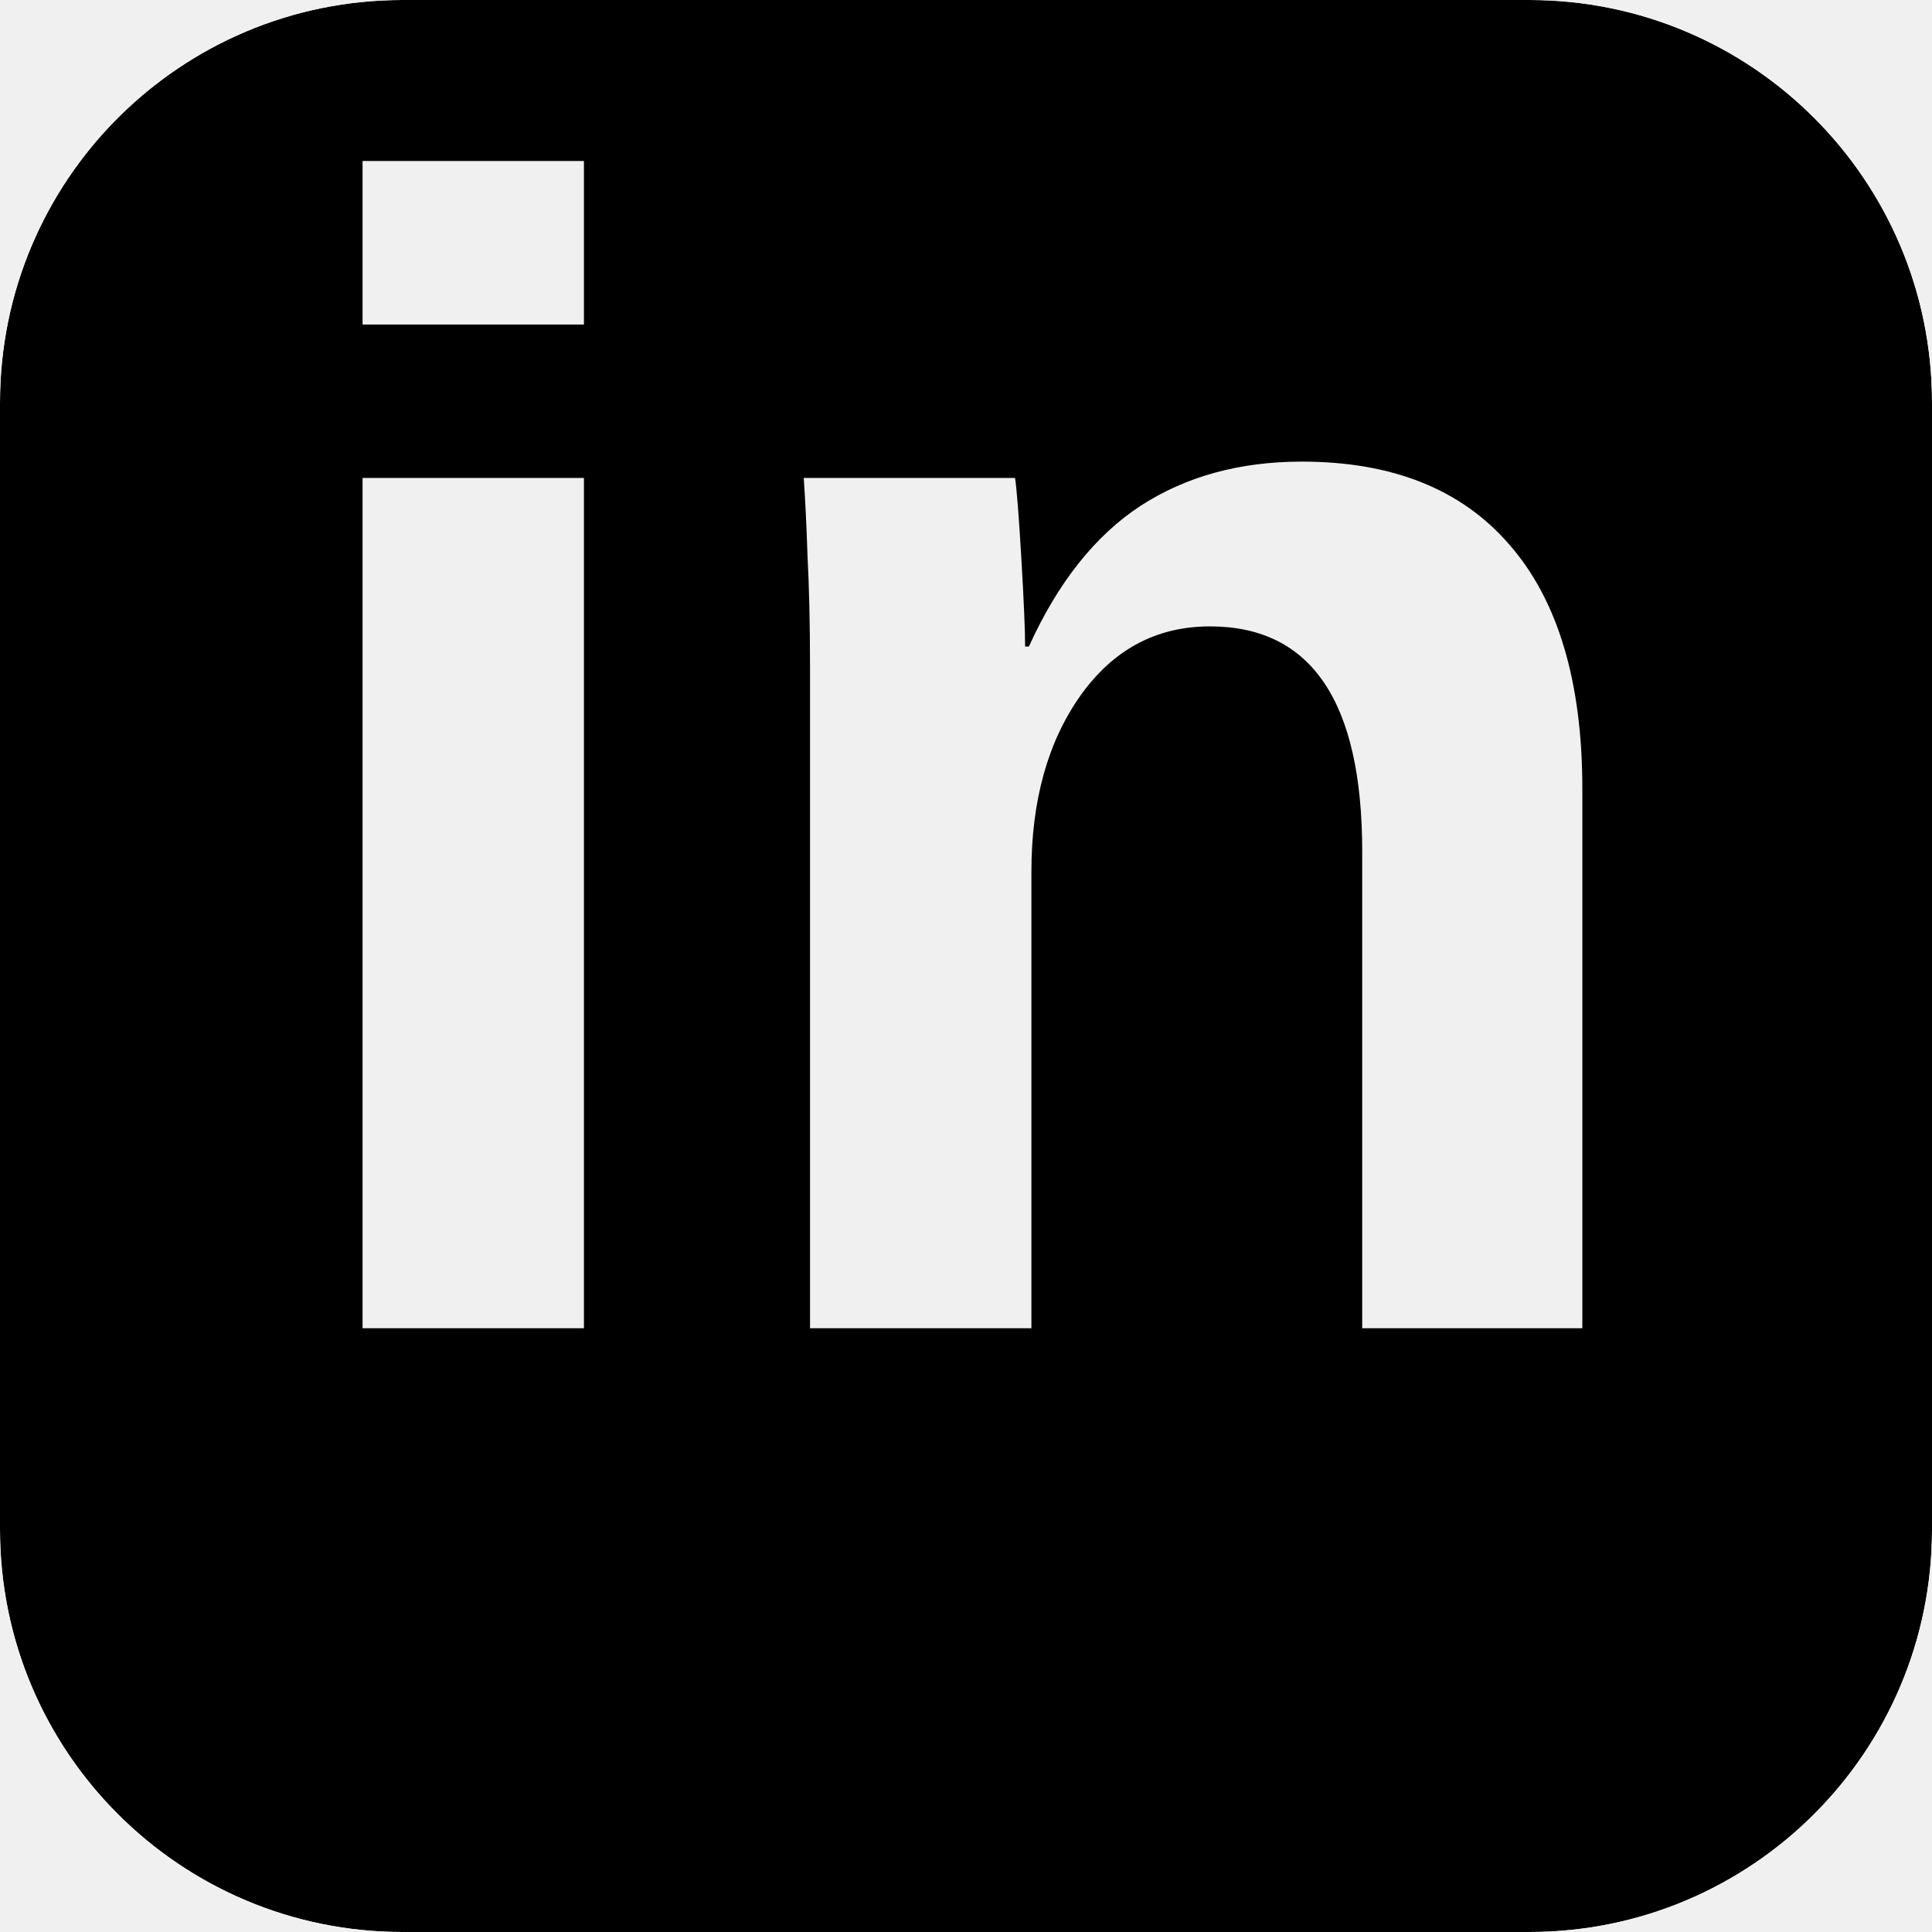
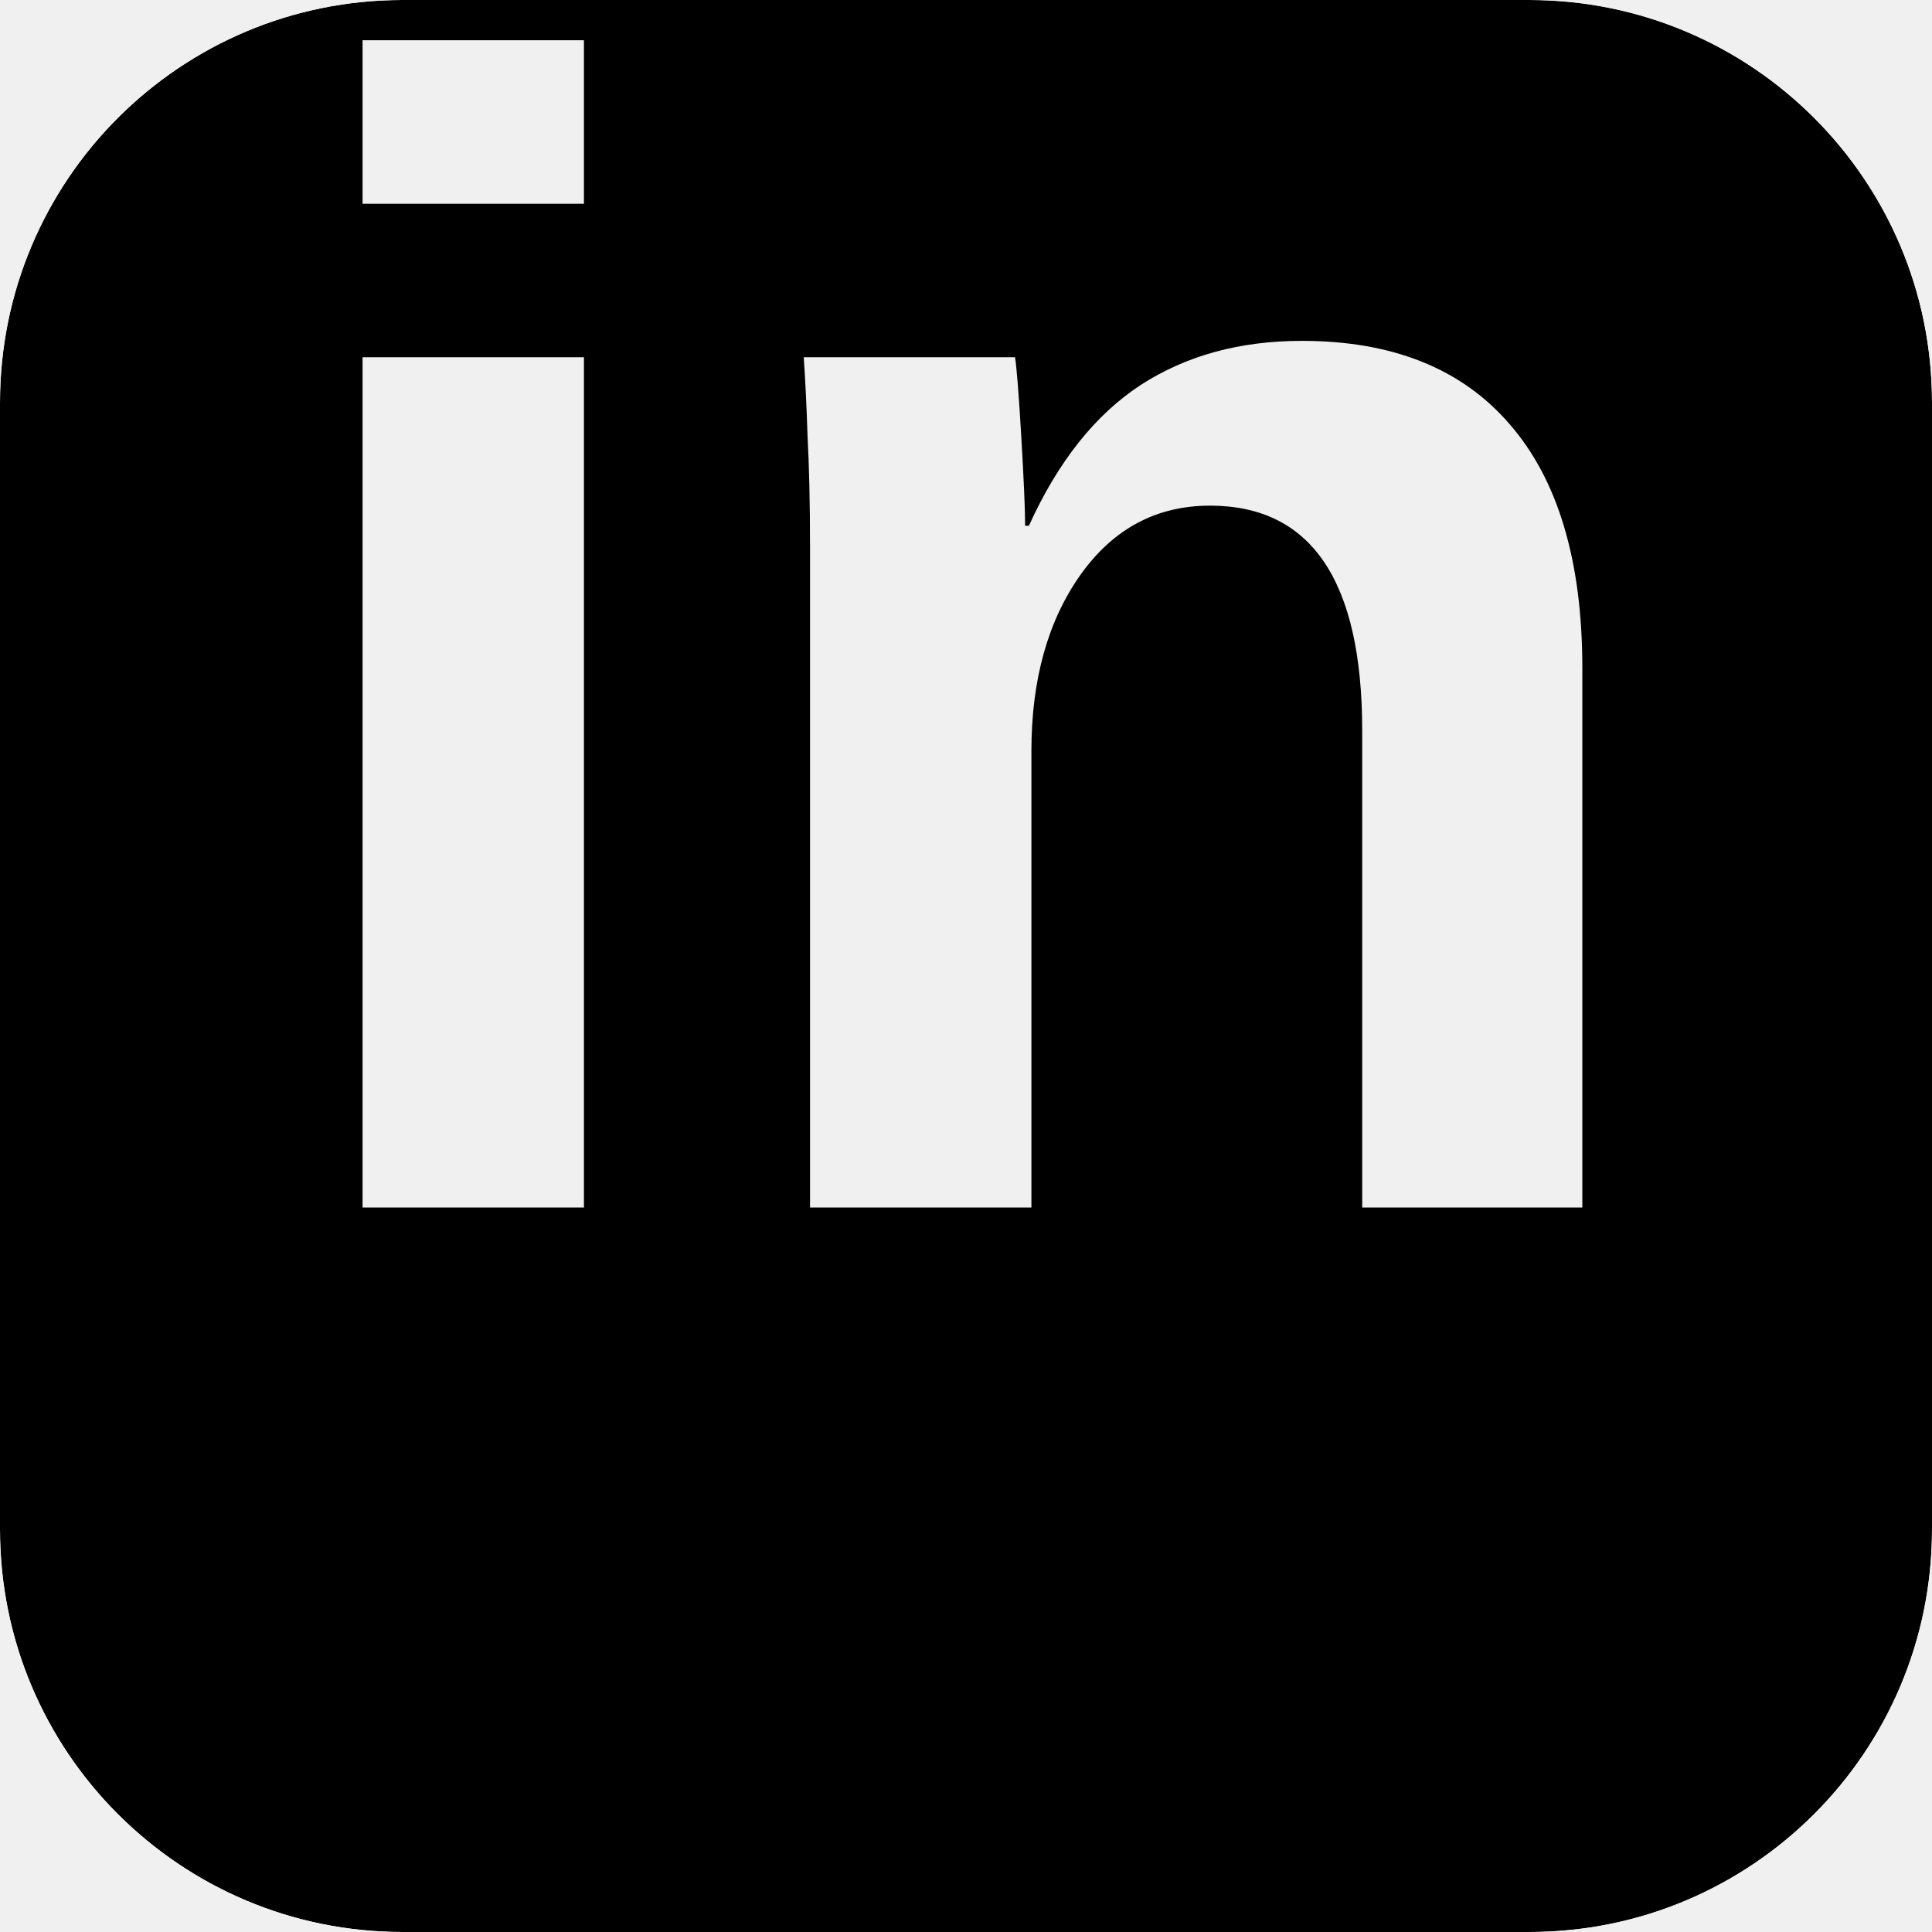
<svg xmlns="http://www.w3.org/2000/svg" viewBox="0 0 24 24" width="24" height="24">
  <defs>
    <mask id="li-knockout">
      <rect x="0" y="0" width="24" height="24" rx="5" fill="white" />
-       <text x="12" y="16.5" font-family="Arial, Helvetica, sans-serif" font-size="20" font-weight="bold" text-anchor="middle" fill="black">in</text>
+       <text x="12" y="15" font-family="Arial, Helvetica, sans-serif" font-size="20" font-weight="bold" text-anchor="middle" fill="black">in</text>
    </mask>
  </defs>
  <rect x="0" y="0" width="24" height="24" rx="5" fill="currentColor" mask="url(#li-knockout)" />
</svg>
